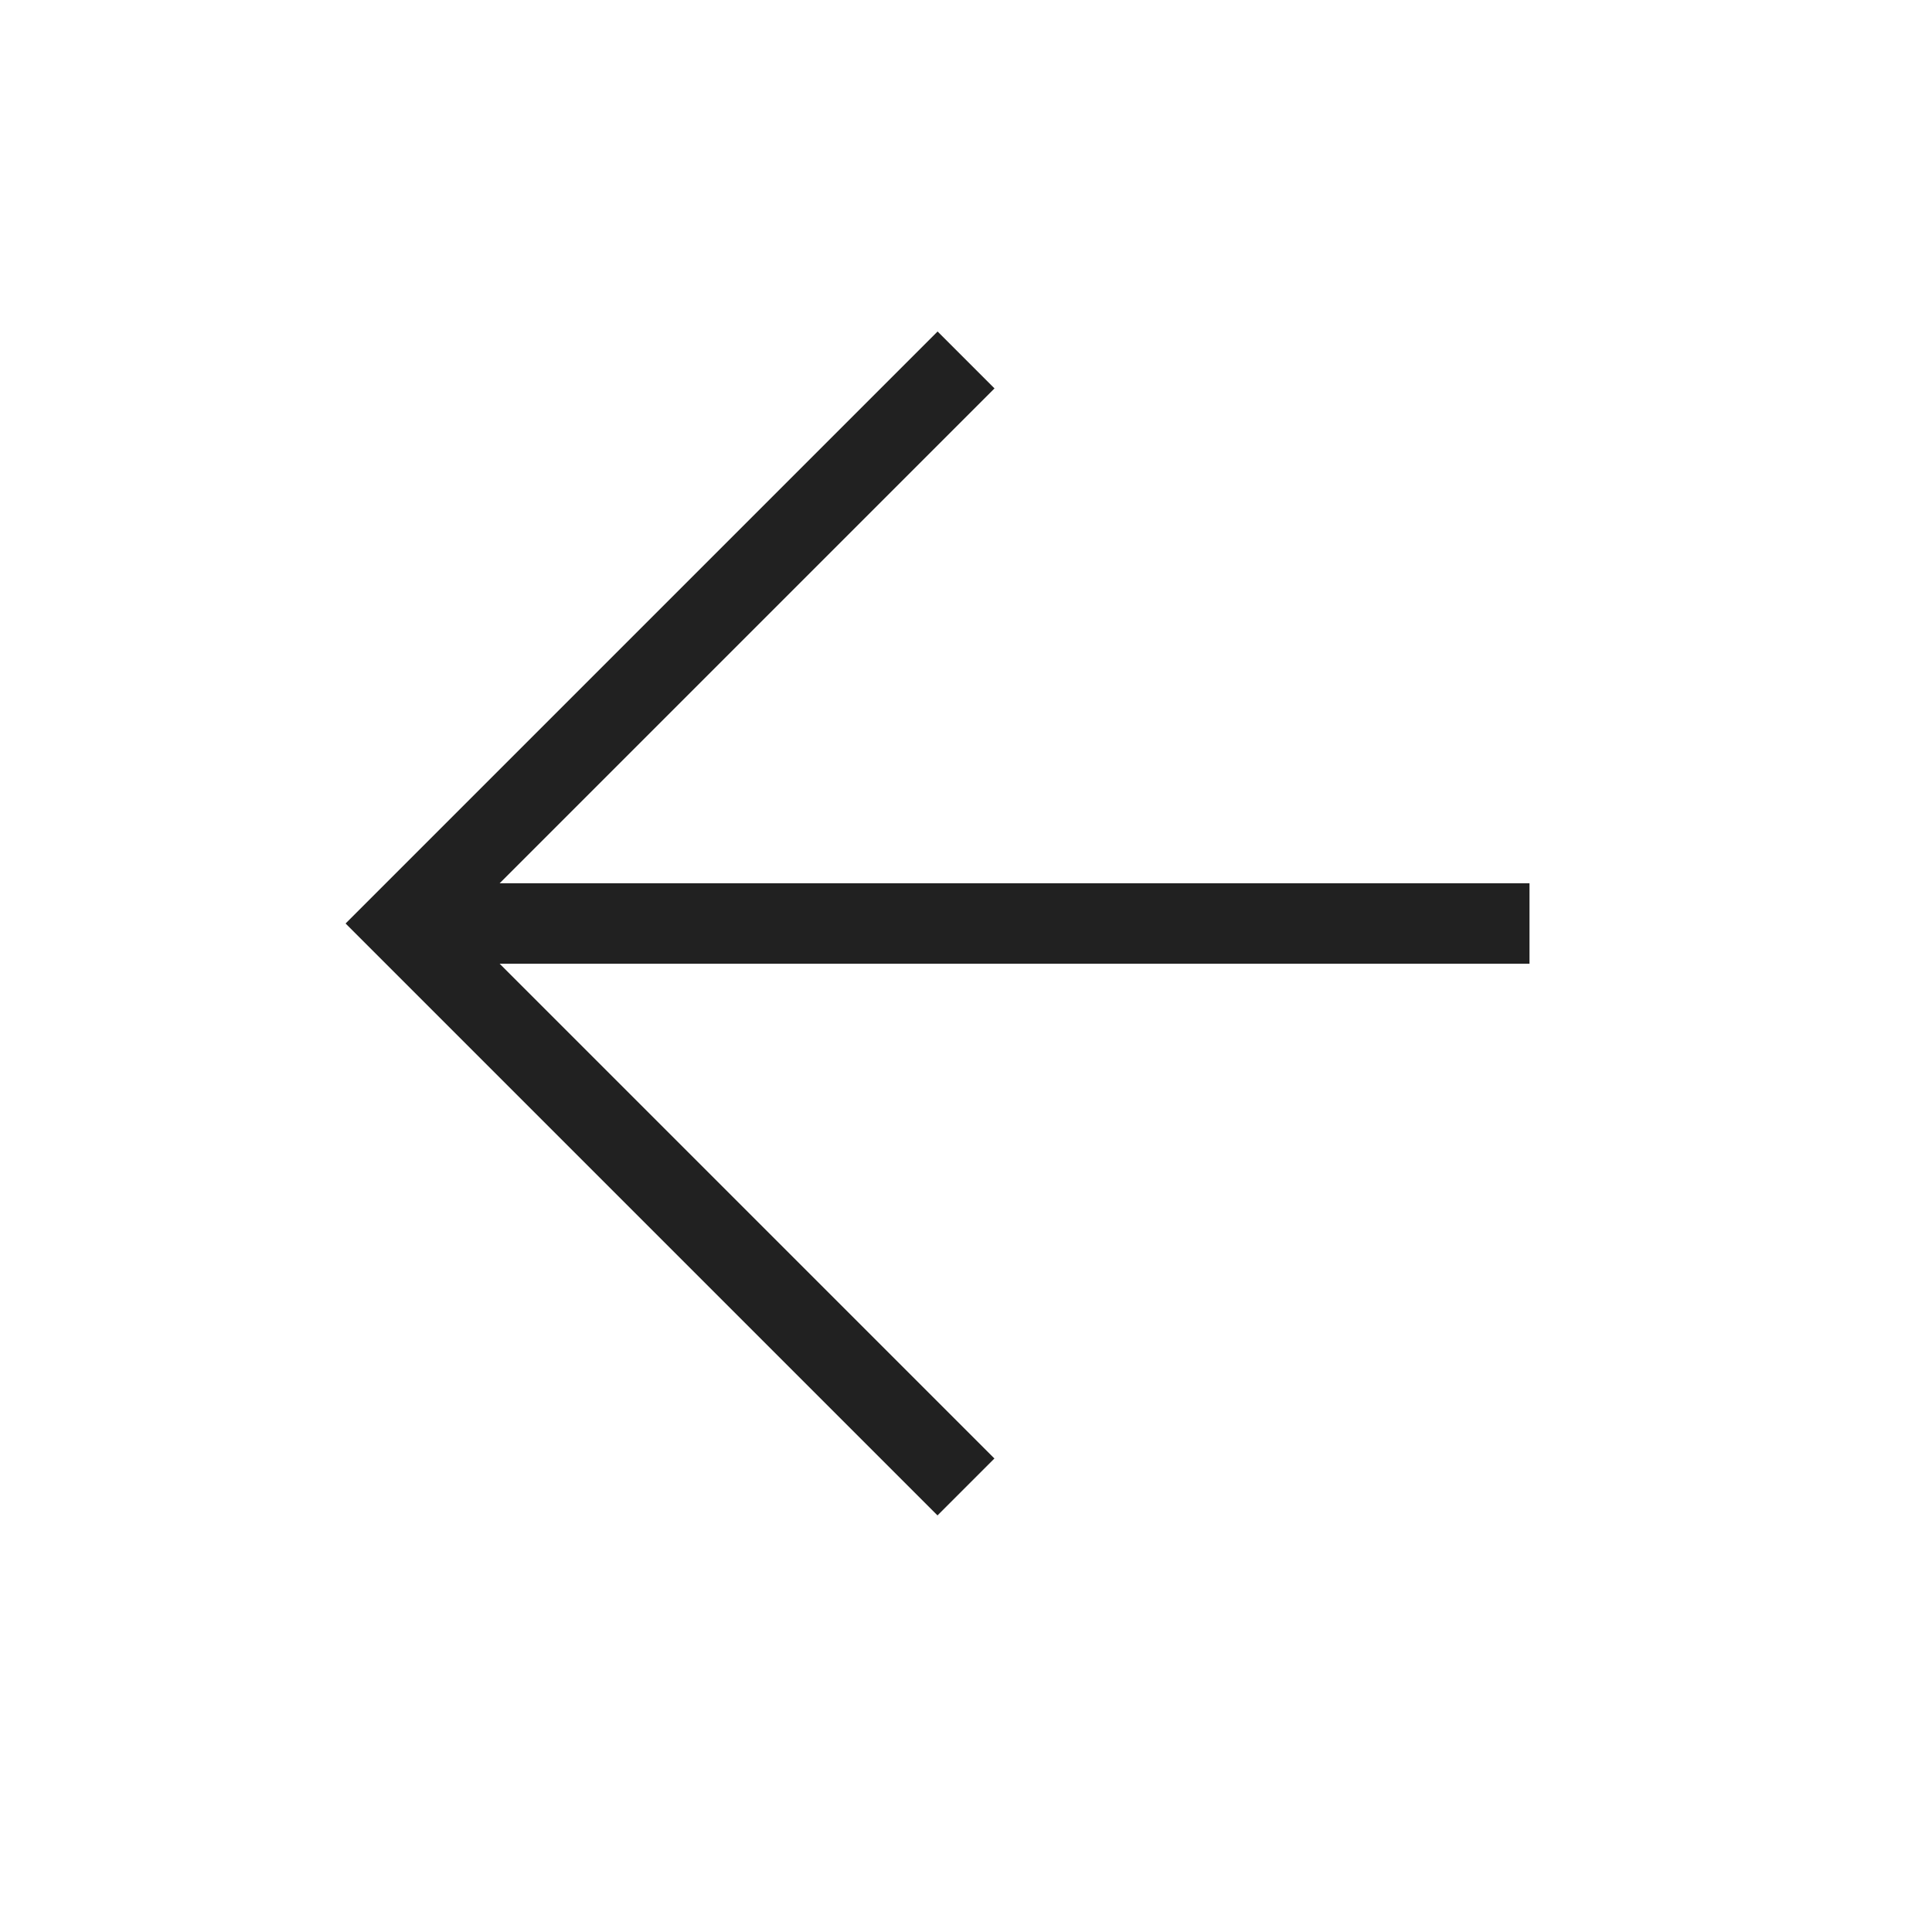
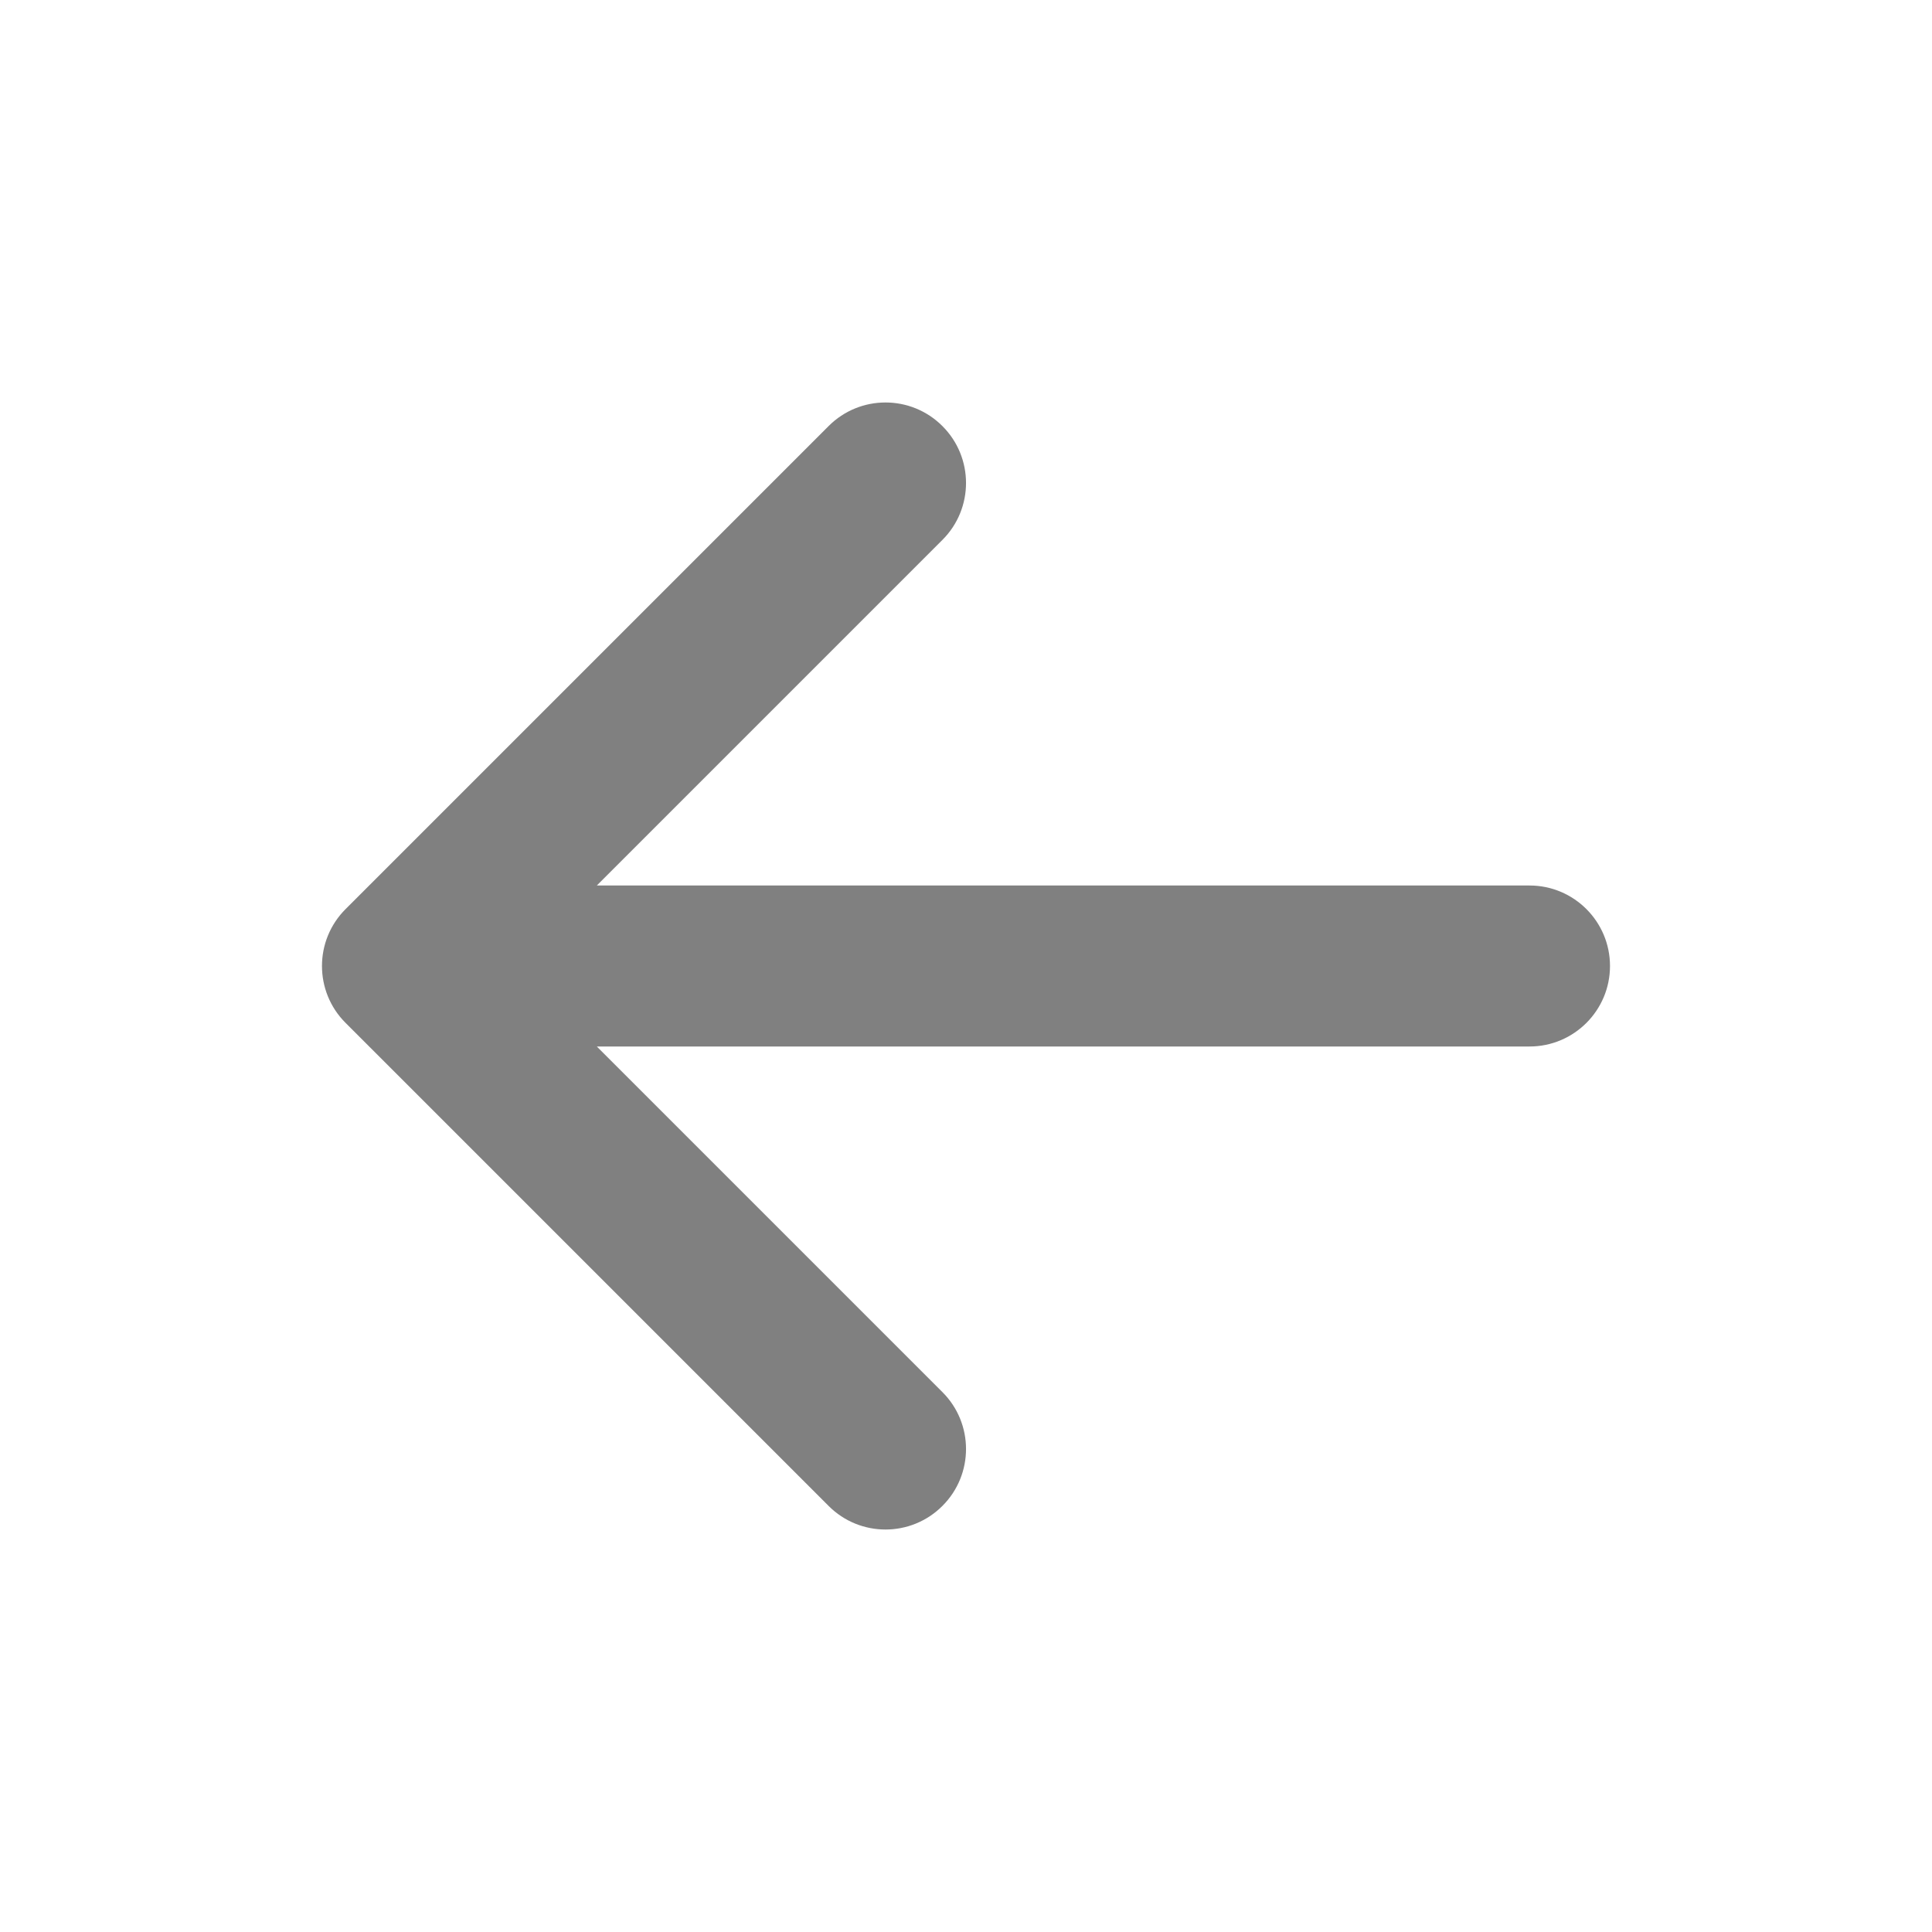
<svg xmlns="http://www.w3.org/2000/svg" width="24" height="24" viewBox="0 0 24 24" fill="none">
-   <path d="M19 11.972H6.207L12.353 18.118L11.646 18.825L4.293 11.472L11.647 4.118L12.354 4.825L6.207 10.972H19V11.972Z" fill="currentColor" fill-opacity="0.87" />
+   <path fill-rule="evenodd" clip-rule="evenodd" d="M20 12C20 12.552 19.552 13 19 13H7.414L11.707 17.293C12.098 17.683 12.098 18.317 11.707 18.707C11.317 19.098 10.683 19.098 10.293 18.707L4.293 12.707C3.902 12.317 3.902 11.683 4.293 11.293L10.293 5.293C10.683 4.902 11.317 4.902 11.707 5.293C12.098 5.683 12.098 6.317 11.707 6.707L7.414 11H19C19.552 11 20 11.448 20 12Z" fill="#808080" />
</svg>
